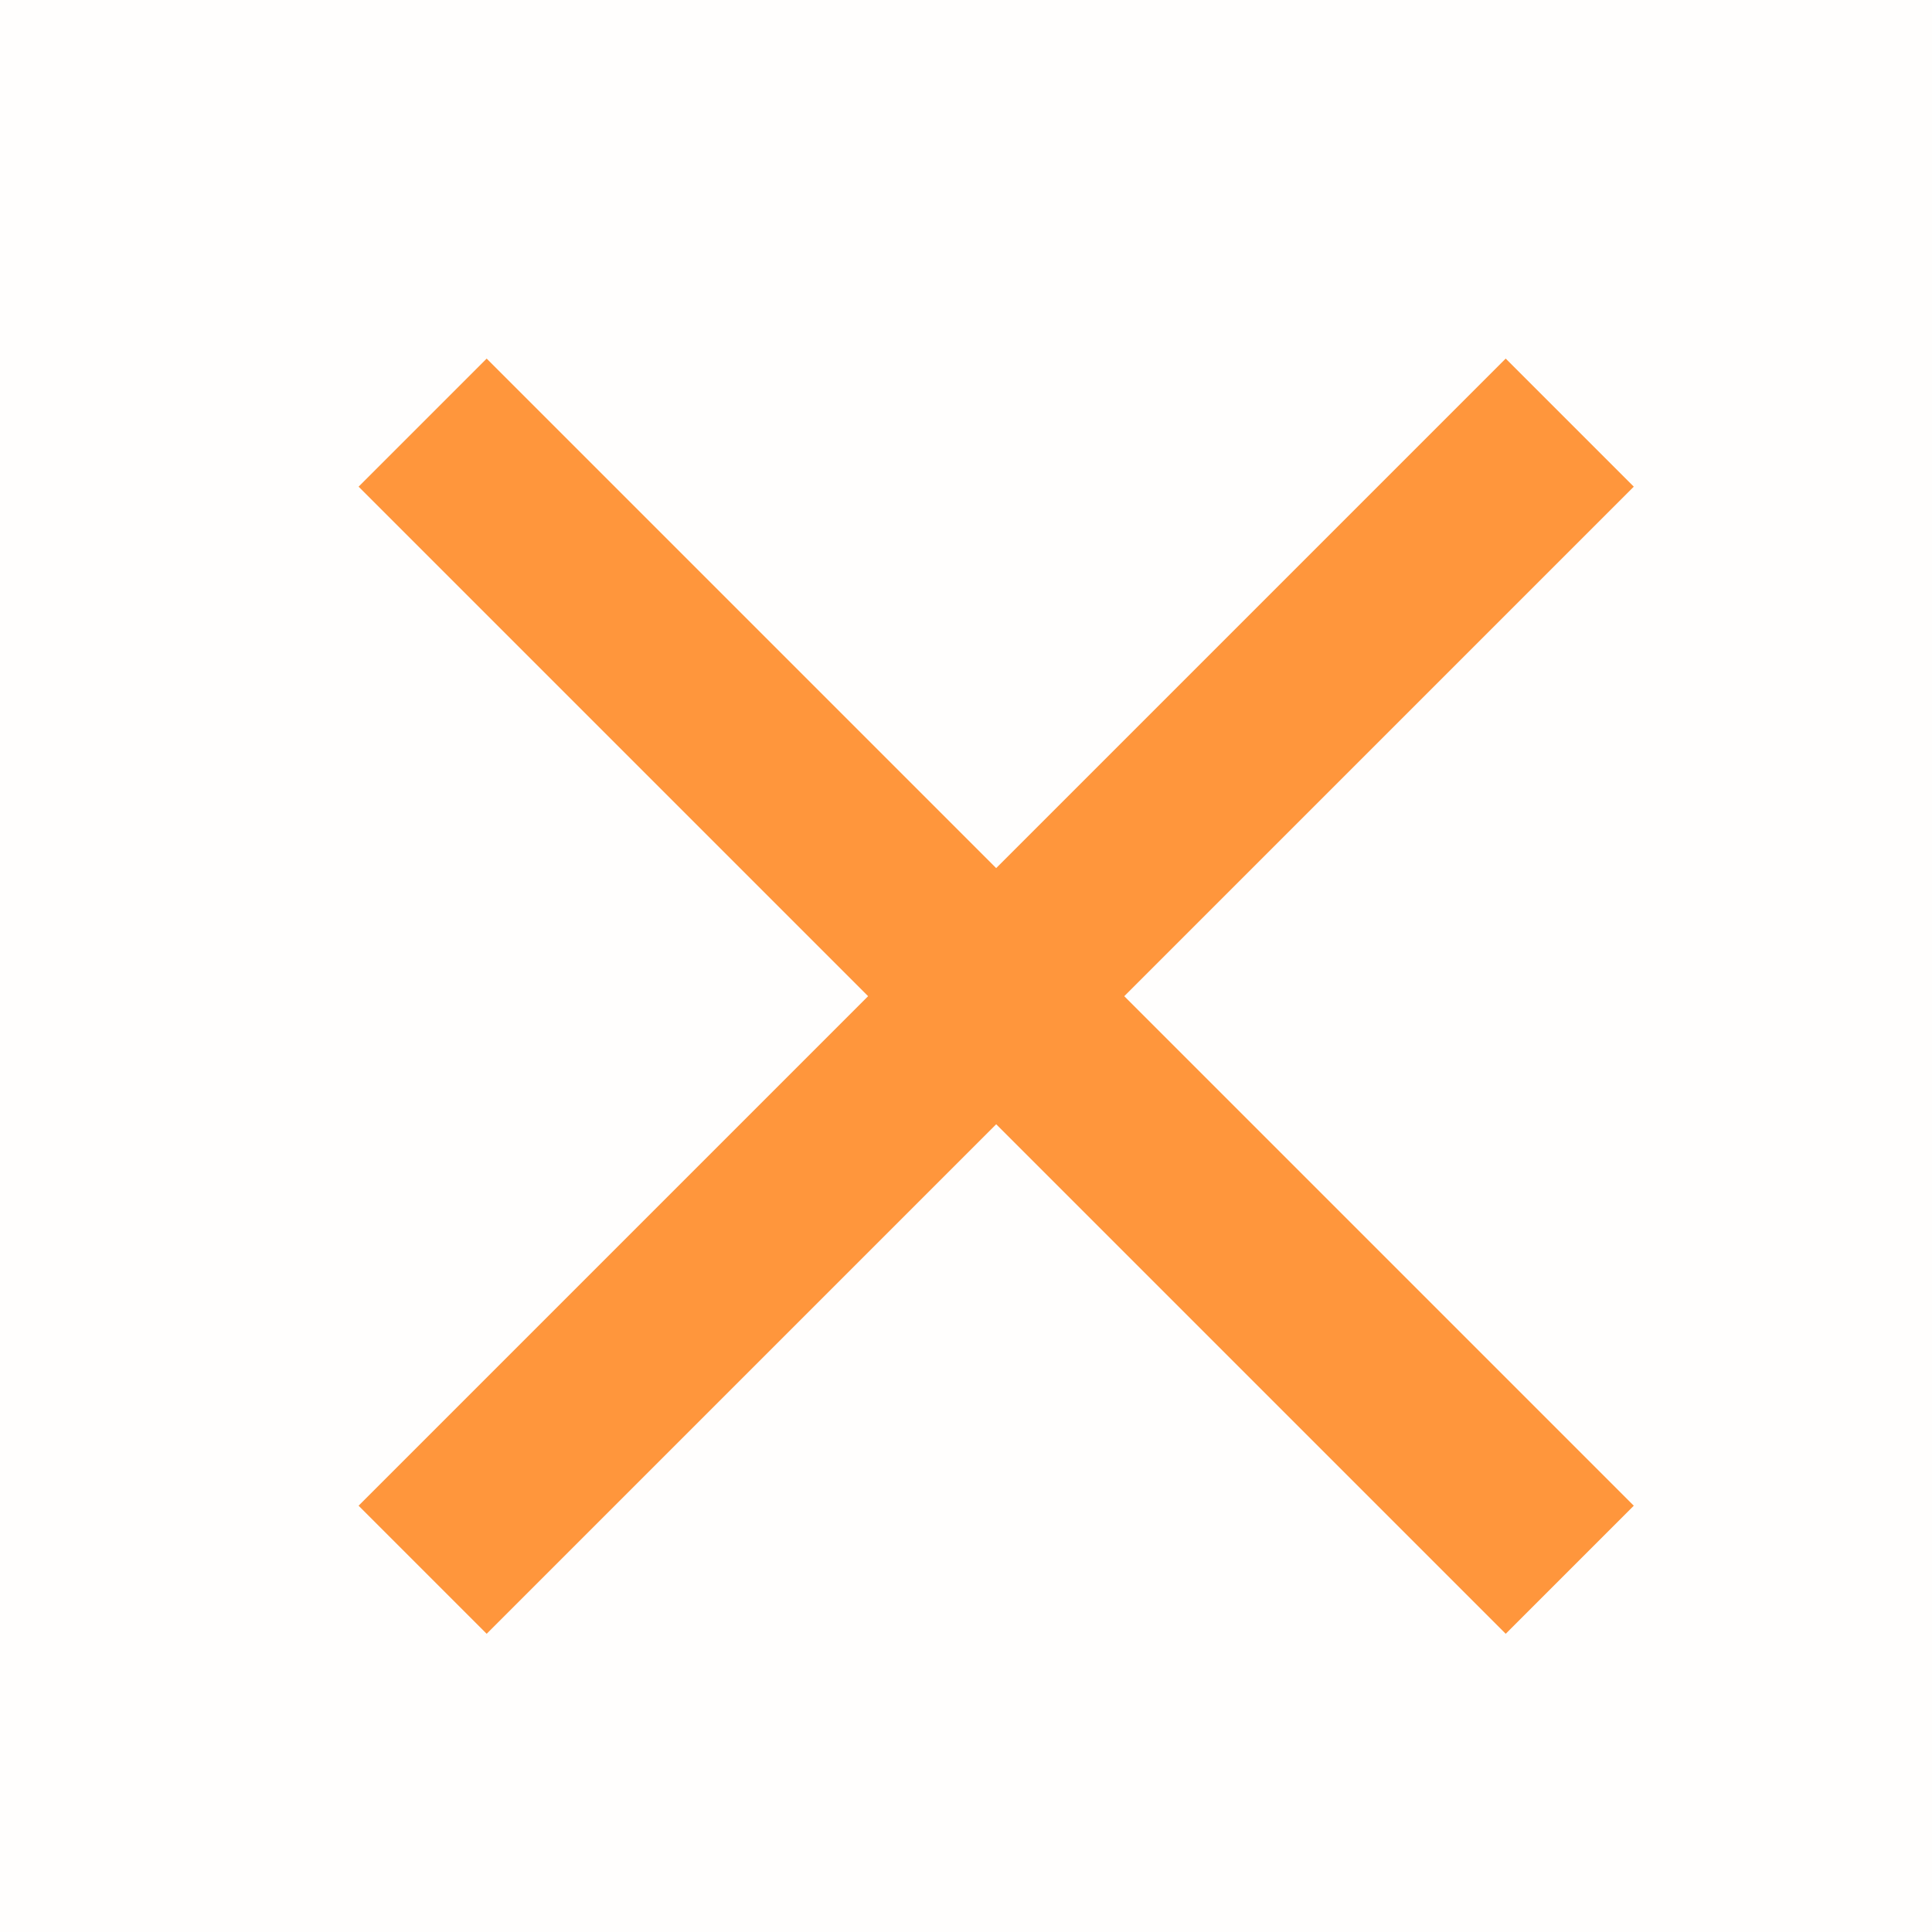
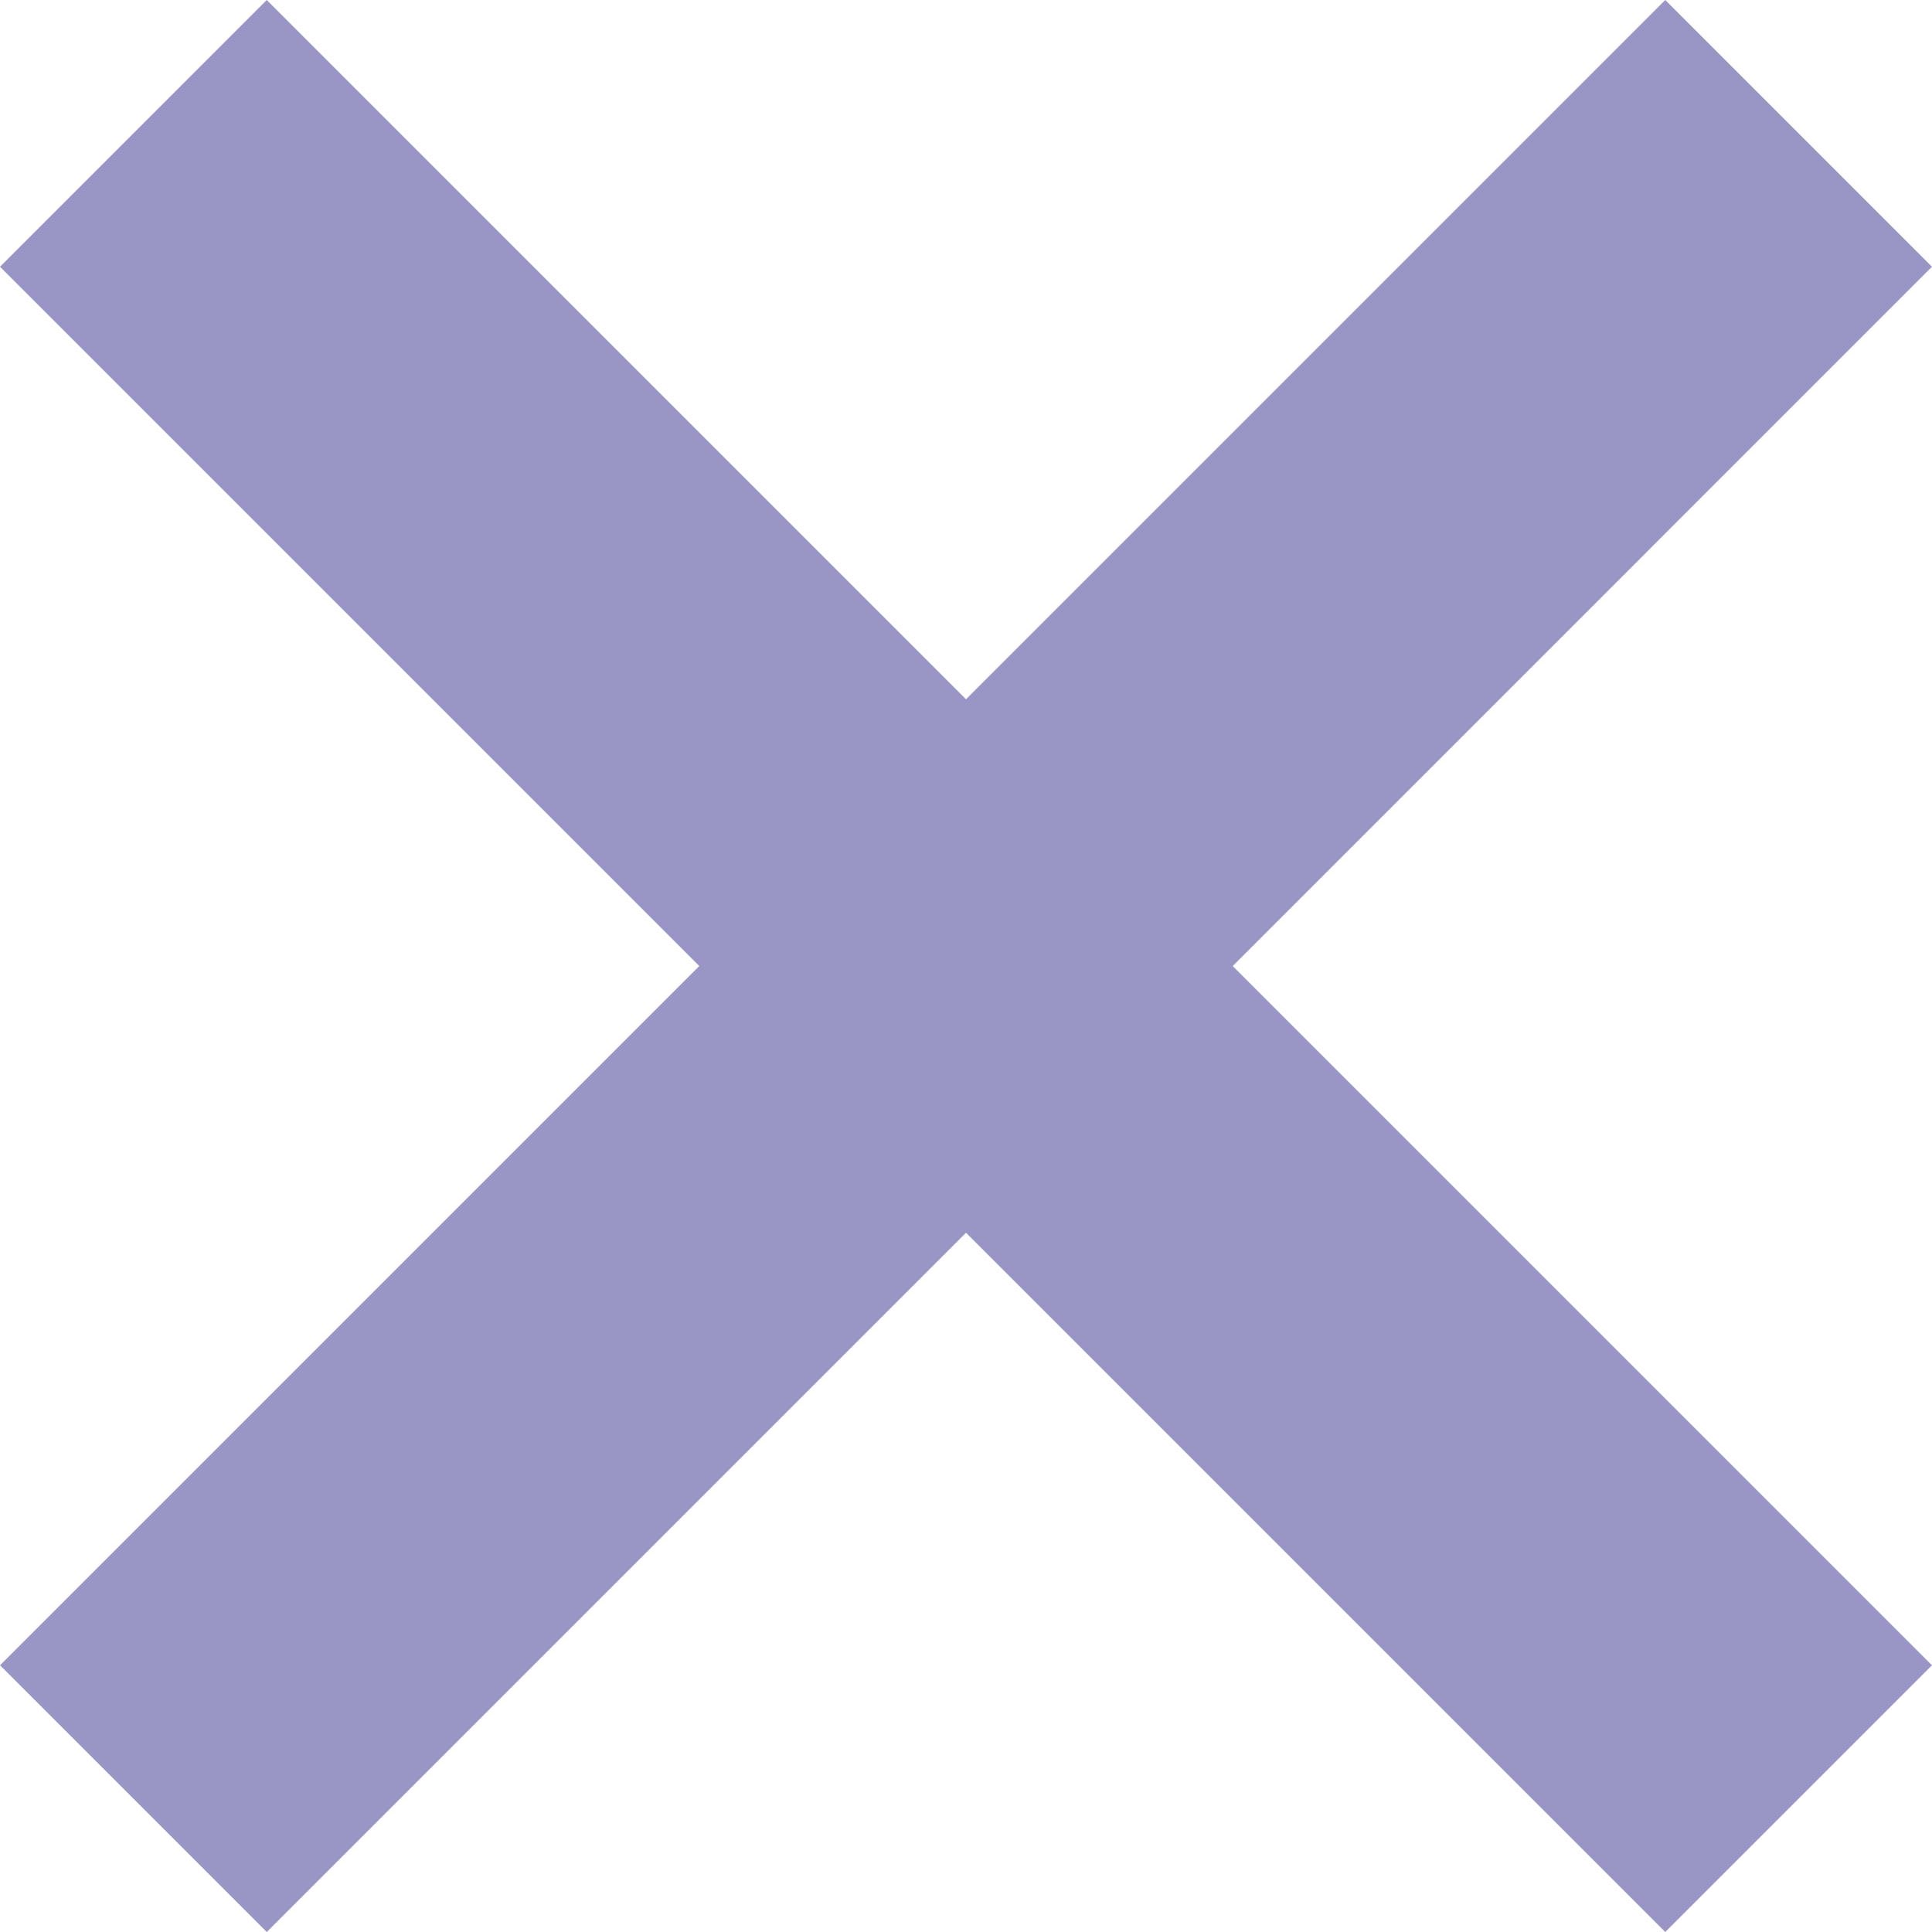
- <svg xmlns="http://www.w3.org/2000/svg" width="32" height="32" viewBox="0 0 32 32" fill="none">
-   <rect opacity="0.01" width="32" height="32" fill="#FF963C" />
-   <path d="M7 7L26 26" stroke="#FF963C" stroke-width="3" />
-   <path d="M7 26L26 7" stroke="#FF963C" stroke-width="3" />
+ <svg xmlns="http://www.w3.org/2000/svg" version="1.1" id="_x32_" x="0px" y="0px" viewBox="0 0 512 512" style="enable-background:new 0 0 512 512;" xml:space="preserve">
+   <style type="text/css">
+ 	.st0{fill:#4B4B4B;}
+ </style>
+   <g>
+     <polygon class="st0" points="511.998,70.682 441.315,0 256.002,185.313 70.685,0 0.002,70.692 185.316,256.006 0.002,441.318    70.69,512 256.002,326.688 441.315,512 511.998,441.318 326.684,256.006  " style="fill: rgb(153, 150, 198);" />
+   </g>
</svg>
